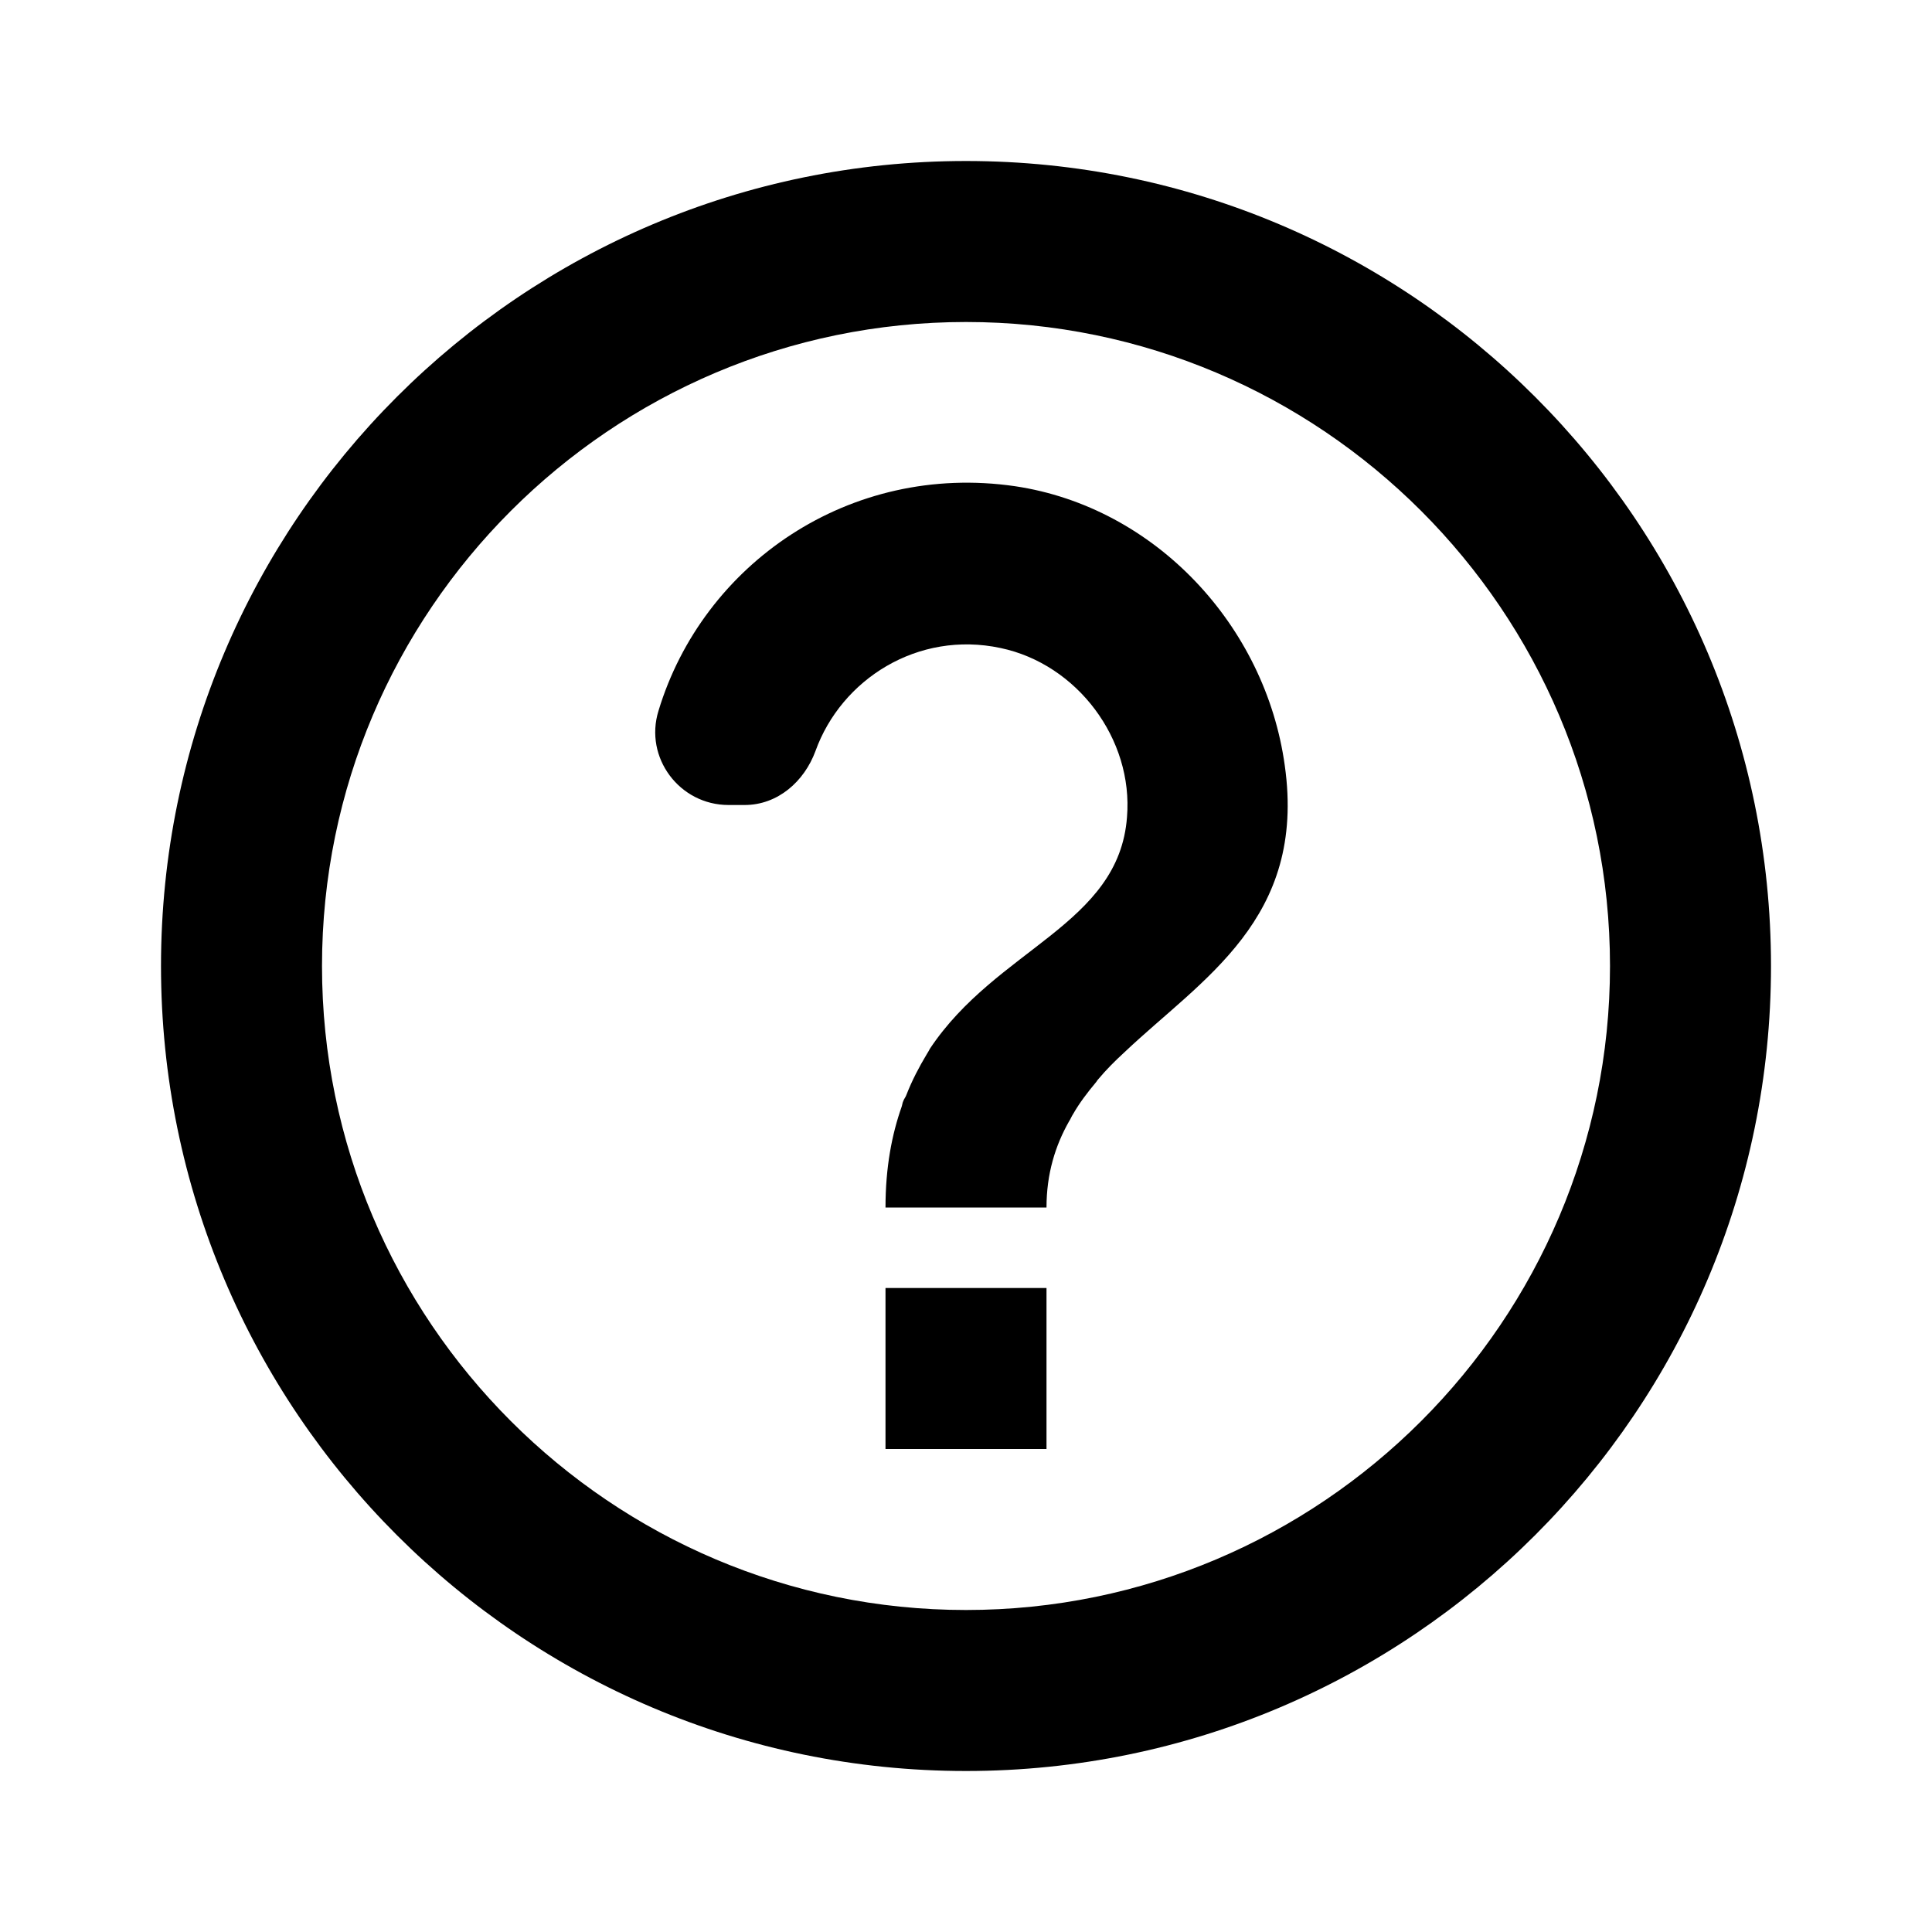
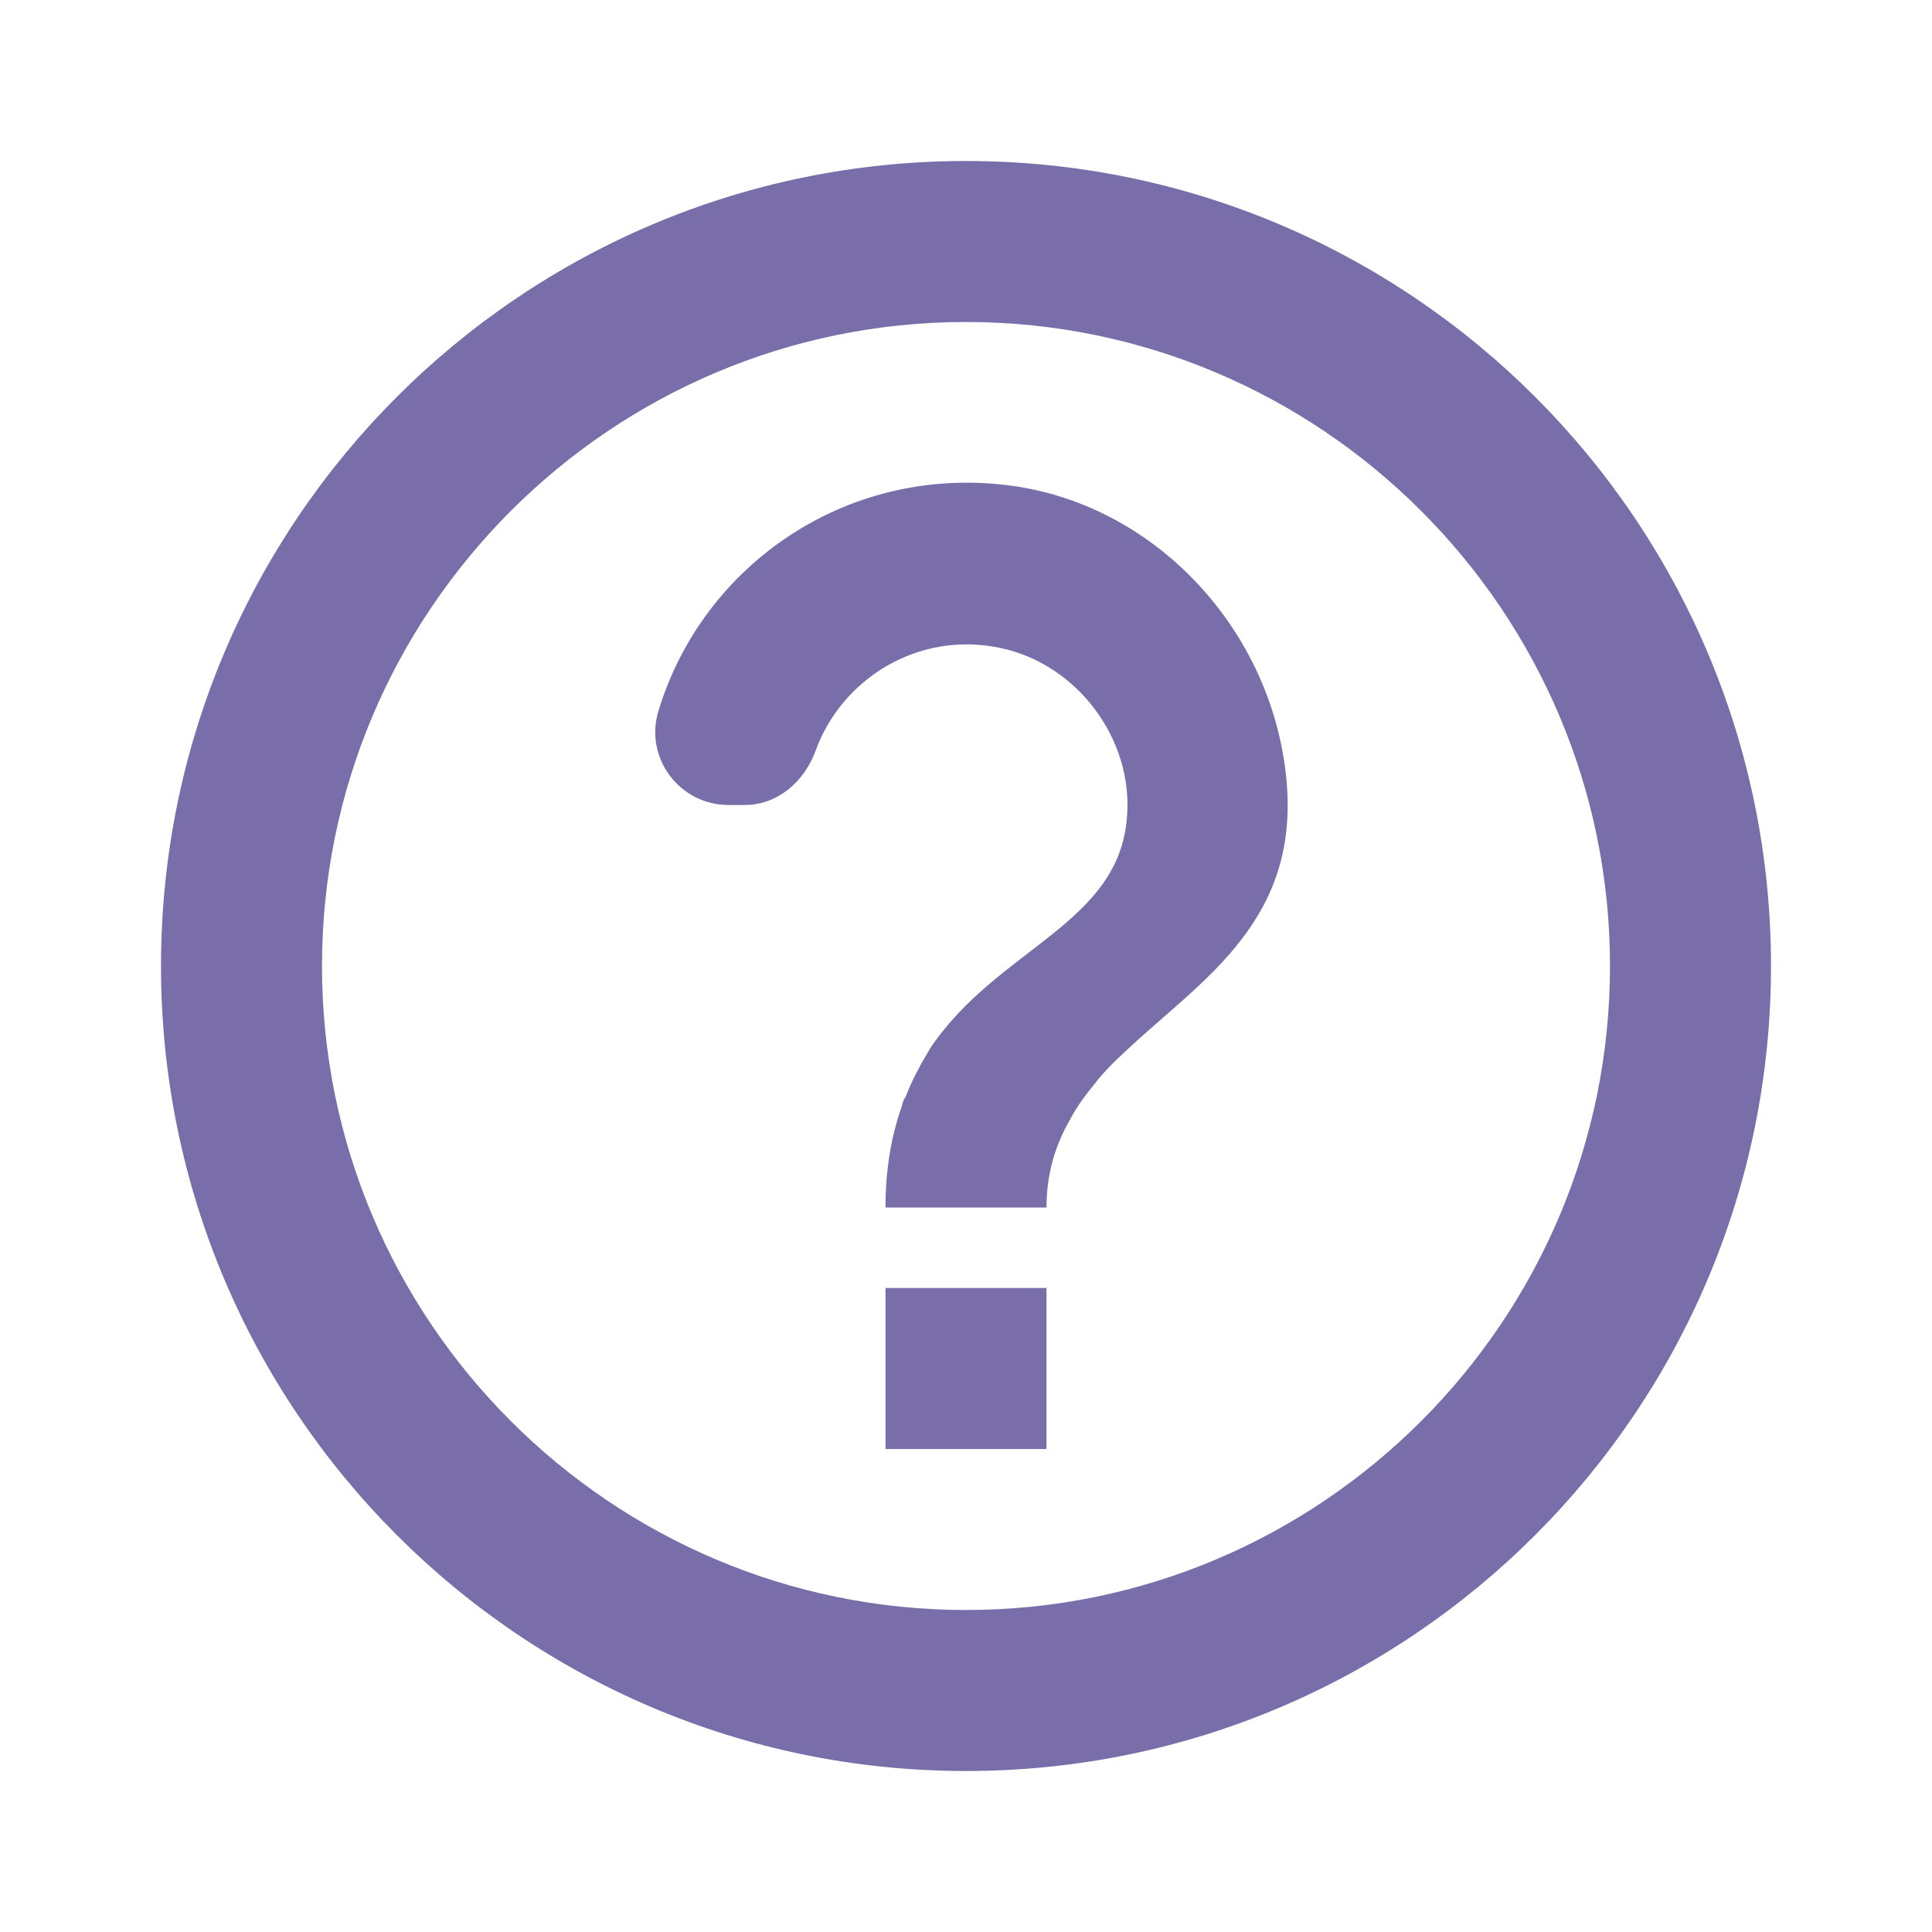
- <svg xmlns="http://www.w3.org/2000/svg" viewBox="0 0 24 24" width="20px" height="20px" color="textSubtle" fill="currentColor" class="sc-8a800401-0 kEpibr">
+ <svg xmlns="http://www.w3.org/2000/svg" viewBox="0 0 24 24" width="100%" height="100%" color="#7a6eaa" fill="currentColor" class="sc-8a800401-0 kEpibr">
  <path d="M12 2C6.48 2 2 6.48 2 12C2 17.52 6.48 22 12 22C17.52 22 22 17.52 22 12C22 6.48 17.52 2 12 2ZM12 20C7.59 20 4 16.41 4 12C4 7.59 7.59 4 12 4C16.41 4 20 7.59 20 12C20 16.41 16.41 20 12 20ZM11 16H13V18H11V16ZM12.61 6.04C10.55 5.74 8.73 7.01 8.18 8.83C8 9.41 8.44 10 9.05 10H9.25C9.66 10 9.99 9.71 10.13 9.33C10.45 8.44 11.4 7.83 12.43 8.05C13.38 8.25 14.08 9.18 14 10.15C13.9 11.49 12.38 11.78 11.55 13.03C11.55 13.04 11.54 13.04 11.54 13.05C11.53 13.07 11.52 13.08 11.51 13.1C11.42 13.25 11.33 13.42 11.26 13.6C11.25 13.63 11.23 13.65 11.22 13.68C11.21 13.7 11.21 13.72 11.2 13.75C11.08 14.09 11 14.5 11 15H13C13 14.58 13.11 14.23 13.28 13.93C13.3 13.9 13.31 13.87 13.33 13.84C13.41 13.7 13.51 13.57 13.61 13.45C13.62 13.44 13.63 13.42 13.64 13.41C13.74 13.29 13.85 13.18 13.97 13.07C14.93 12.16 16.23 11.42 15.96 9.51C15.72 7.77 14.35 6.3 12.61 6.04Z" />
</svg>
